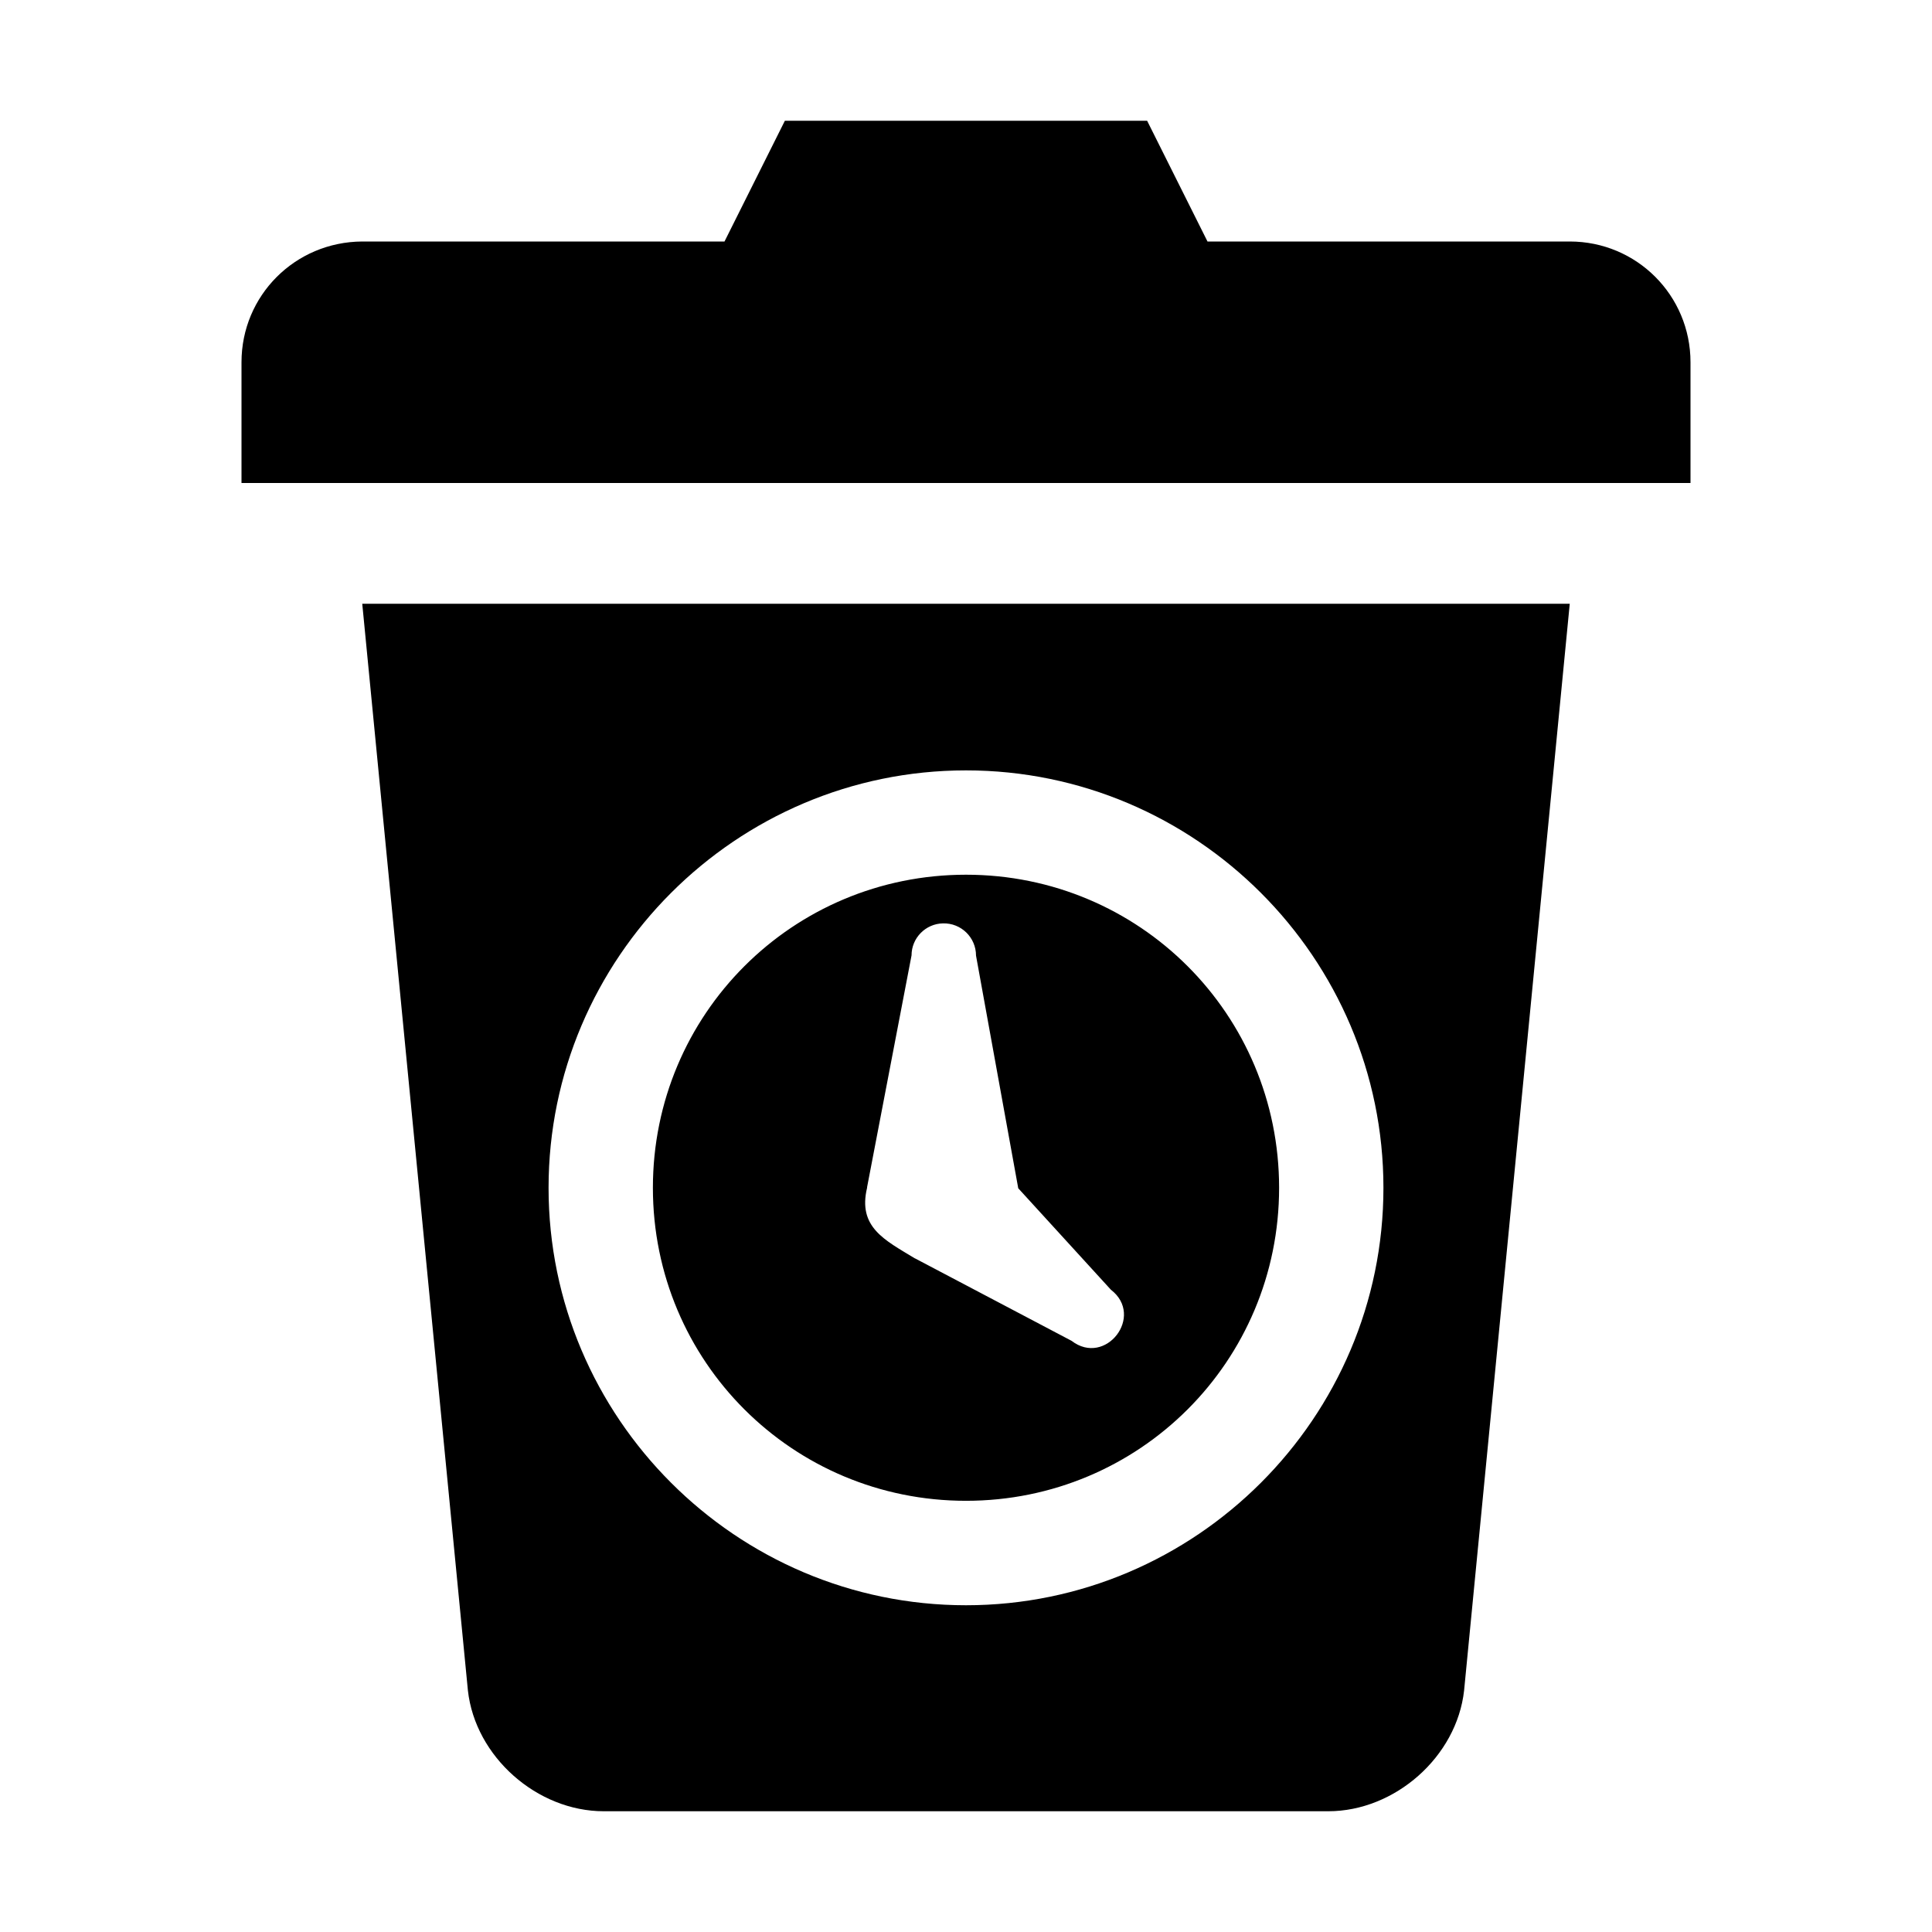
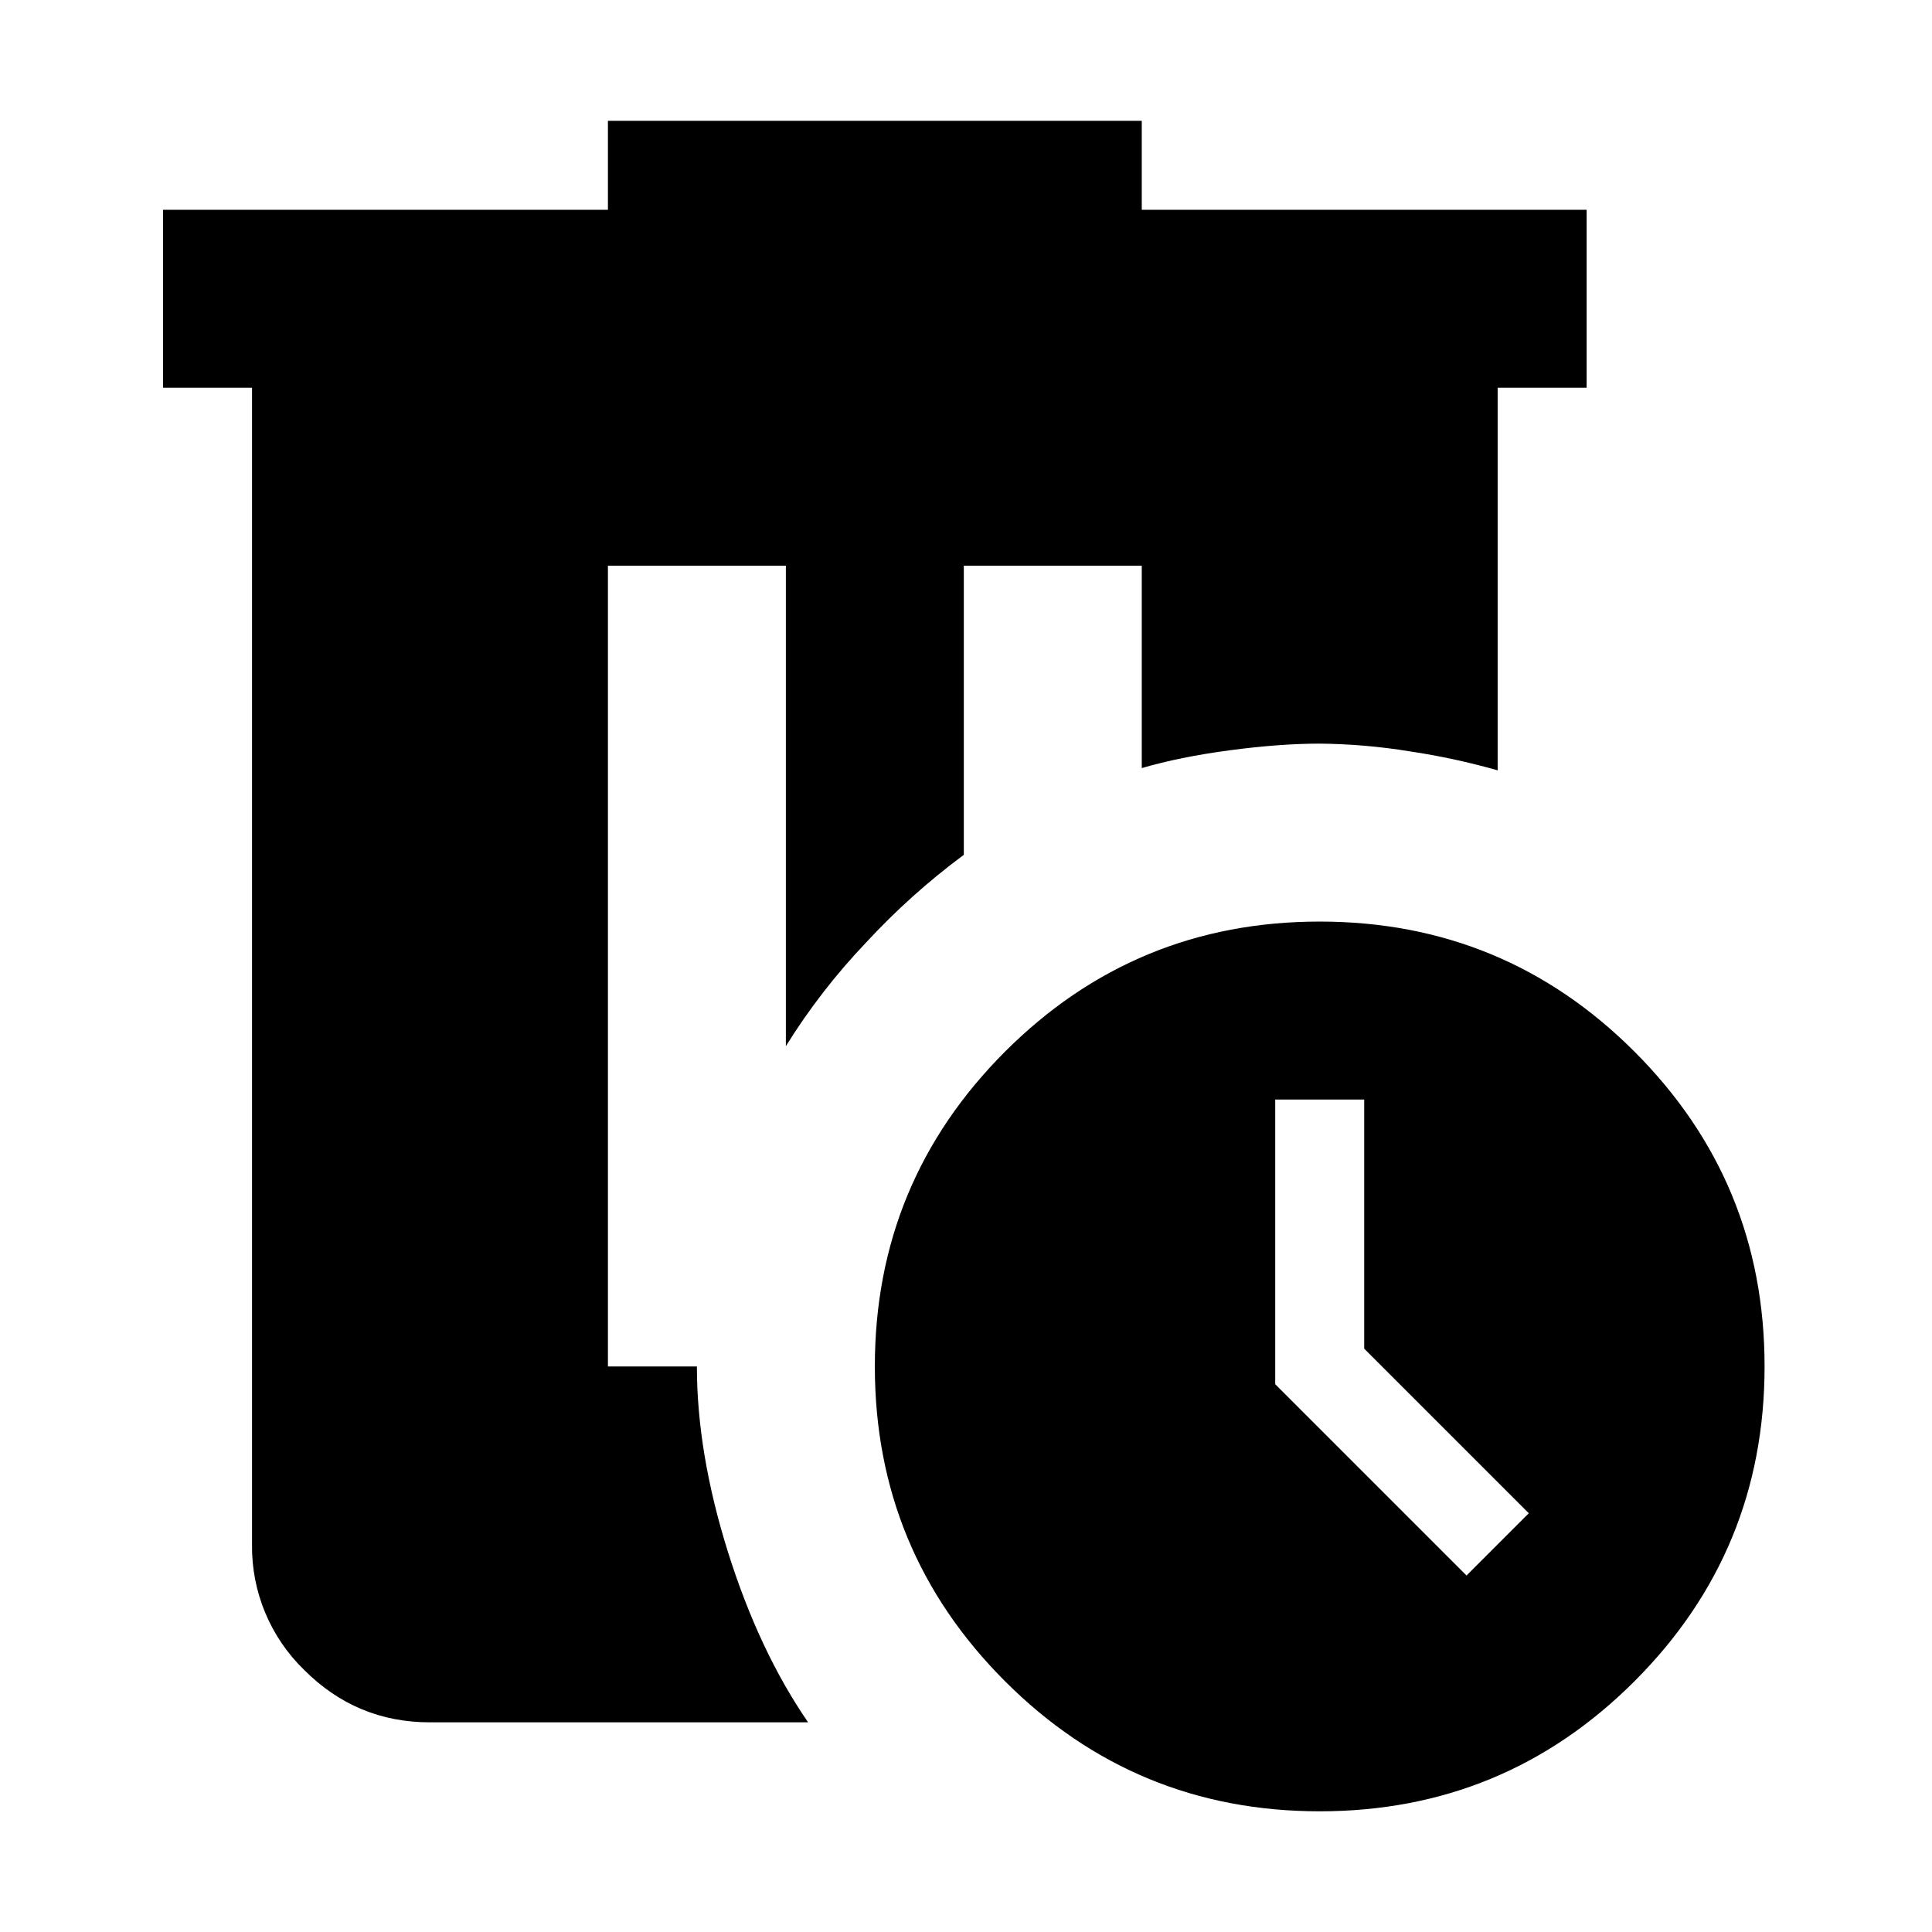
- <svg xmlns="http://www.w3.org/2000/svg" viewBox="0 0 16 16" version="1.1" xml:space="preserve">
-   <path d="M13,5L12.125,14C12.064,14.549 11.552,15 11,15L5,15C4.448,15 3.936,14.549 3.875,14L3,5L13,5ZM8,6.38C6.096,6.38 4.543,7.933 4.543,9.837C4.543,11.741 6.096,13.294 8,13.294C9.904,13.294 11.457,11.741 11.457,9.837C11.457,7.933 9.904,6.38 8,6.38ZM8,7.244C9.437,7.244 10.593,8.4 10.593,9.837C10.593,11.274 9.437,12.429 8,12.429C6.563,12.429 5.407,11.274 5.407,9.837C5.407,8.4 6.563,7.244 8,7.244ZM7.809,7.647C7.665,7.65 7.549,7.768 7.549,7.912L7.181,9.831L7.181,9.836C7.102,10.163 7.326,10.269 7.576,10.421L7.579,10.422L8.874,11.104C9.156,11.321 9.482,10.898 9.2,10.681L8.432,9.84L8.432,9.837L8.083,7.914C8.083,7.764 7.96,7.643 7.809,7.647L7.809,7.647ZM9.5,1L10,2L13,2C13.554,2 14,2.446 14,3L14,4L2,4L2,3C2,2.448 2.443,2.003 3,2L6,2L6.5,1L9.5,1Z" fill="#000" />
+ <svg xmlns="http://www.w3.org/2000/svg" viewBox="0 0 16 16" height="16" width="16" xml:space="preserve" style="fill-rule:evenodd;clip-rule:evenodd;stroke-linejoin:round;stroke-miterlimit:2">
+   <path d="M9 3h6v1h5v2h-1v4.3a7.904 7.904 0 0 0-.987-.213A6.694 6.694 0 0 0 17 10c-.3 0-.637.025-1.012.075-.375.05-.705.117-.988.2V8h-2v3.25a7.892 7.892 0 0 0-1.1.987A7.18 7.18 0 0 0 11 13.4V8H9v9h1c0 .65.117 1.346.35 2.088.233.741.533 1.379.9 1.912H7c-.55 0-1.021-.196-1.412-.587A1.927 1.927 0 0 1 5 19V6H4V4h5V3Zm8 9c1.383 0 2.563.487 3.538 1.462C21.513 14.438 22 15.617 22 17s-.487 2.563-1.462 3.538C19.563 21.513 18.383 22 17 22s-2.562-.487-3.537-1.462C12.488 19.563 12 18.383 12 17s.488-2.562 1.463-3.538C14.438 12.487 15.617 12 17 12Zm-.5 2v3.2l2.15 2.15.7-.7-1.85-1.85V14h-1Z" style="fill-rule:nonzero" transform="translate(-1.597 -1.21) scale(.73684)" />
</svg>
